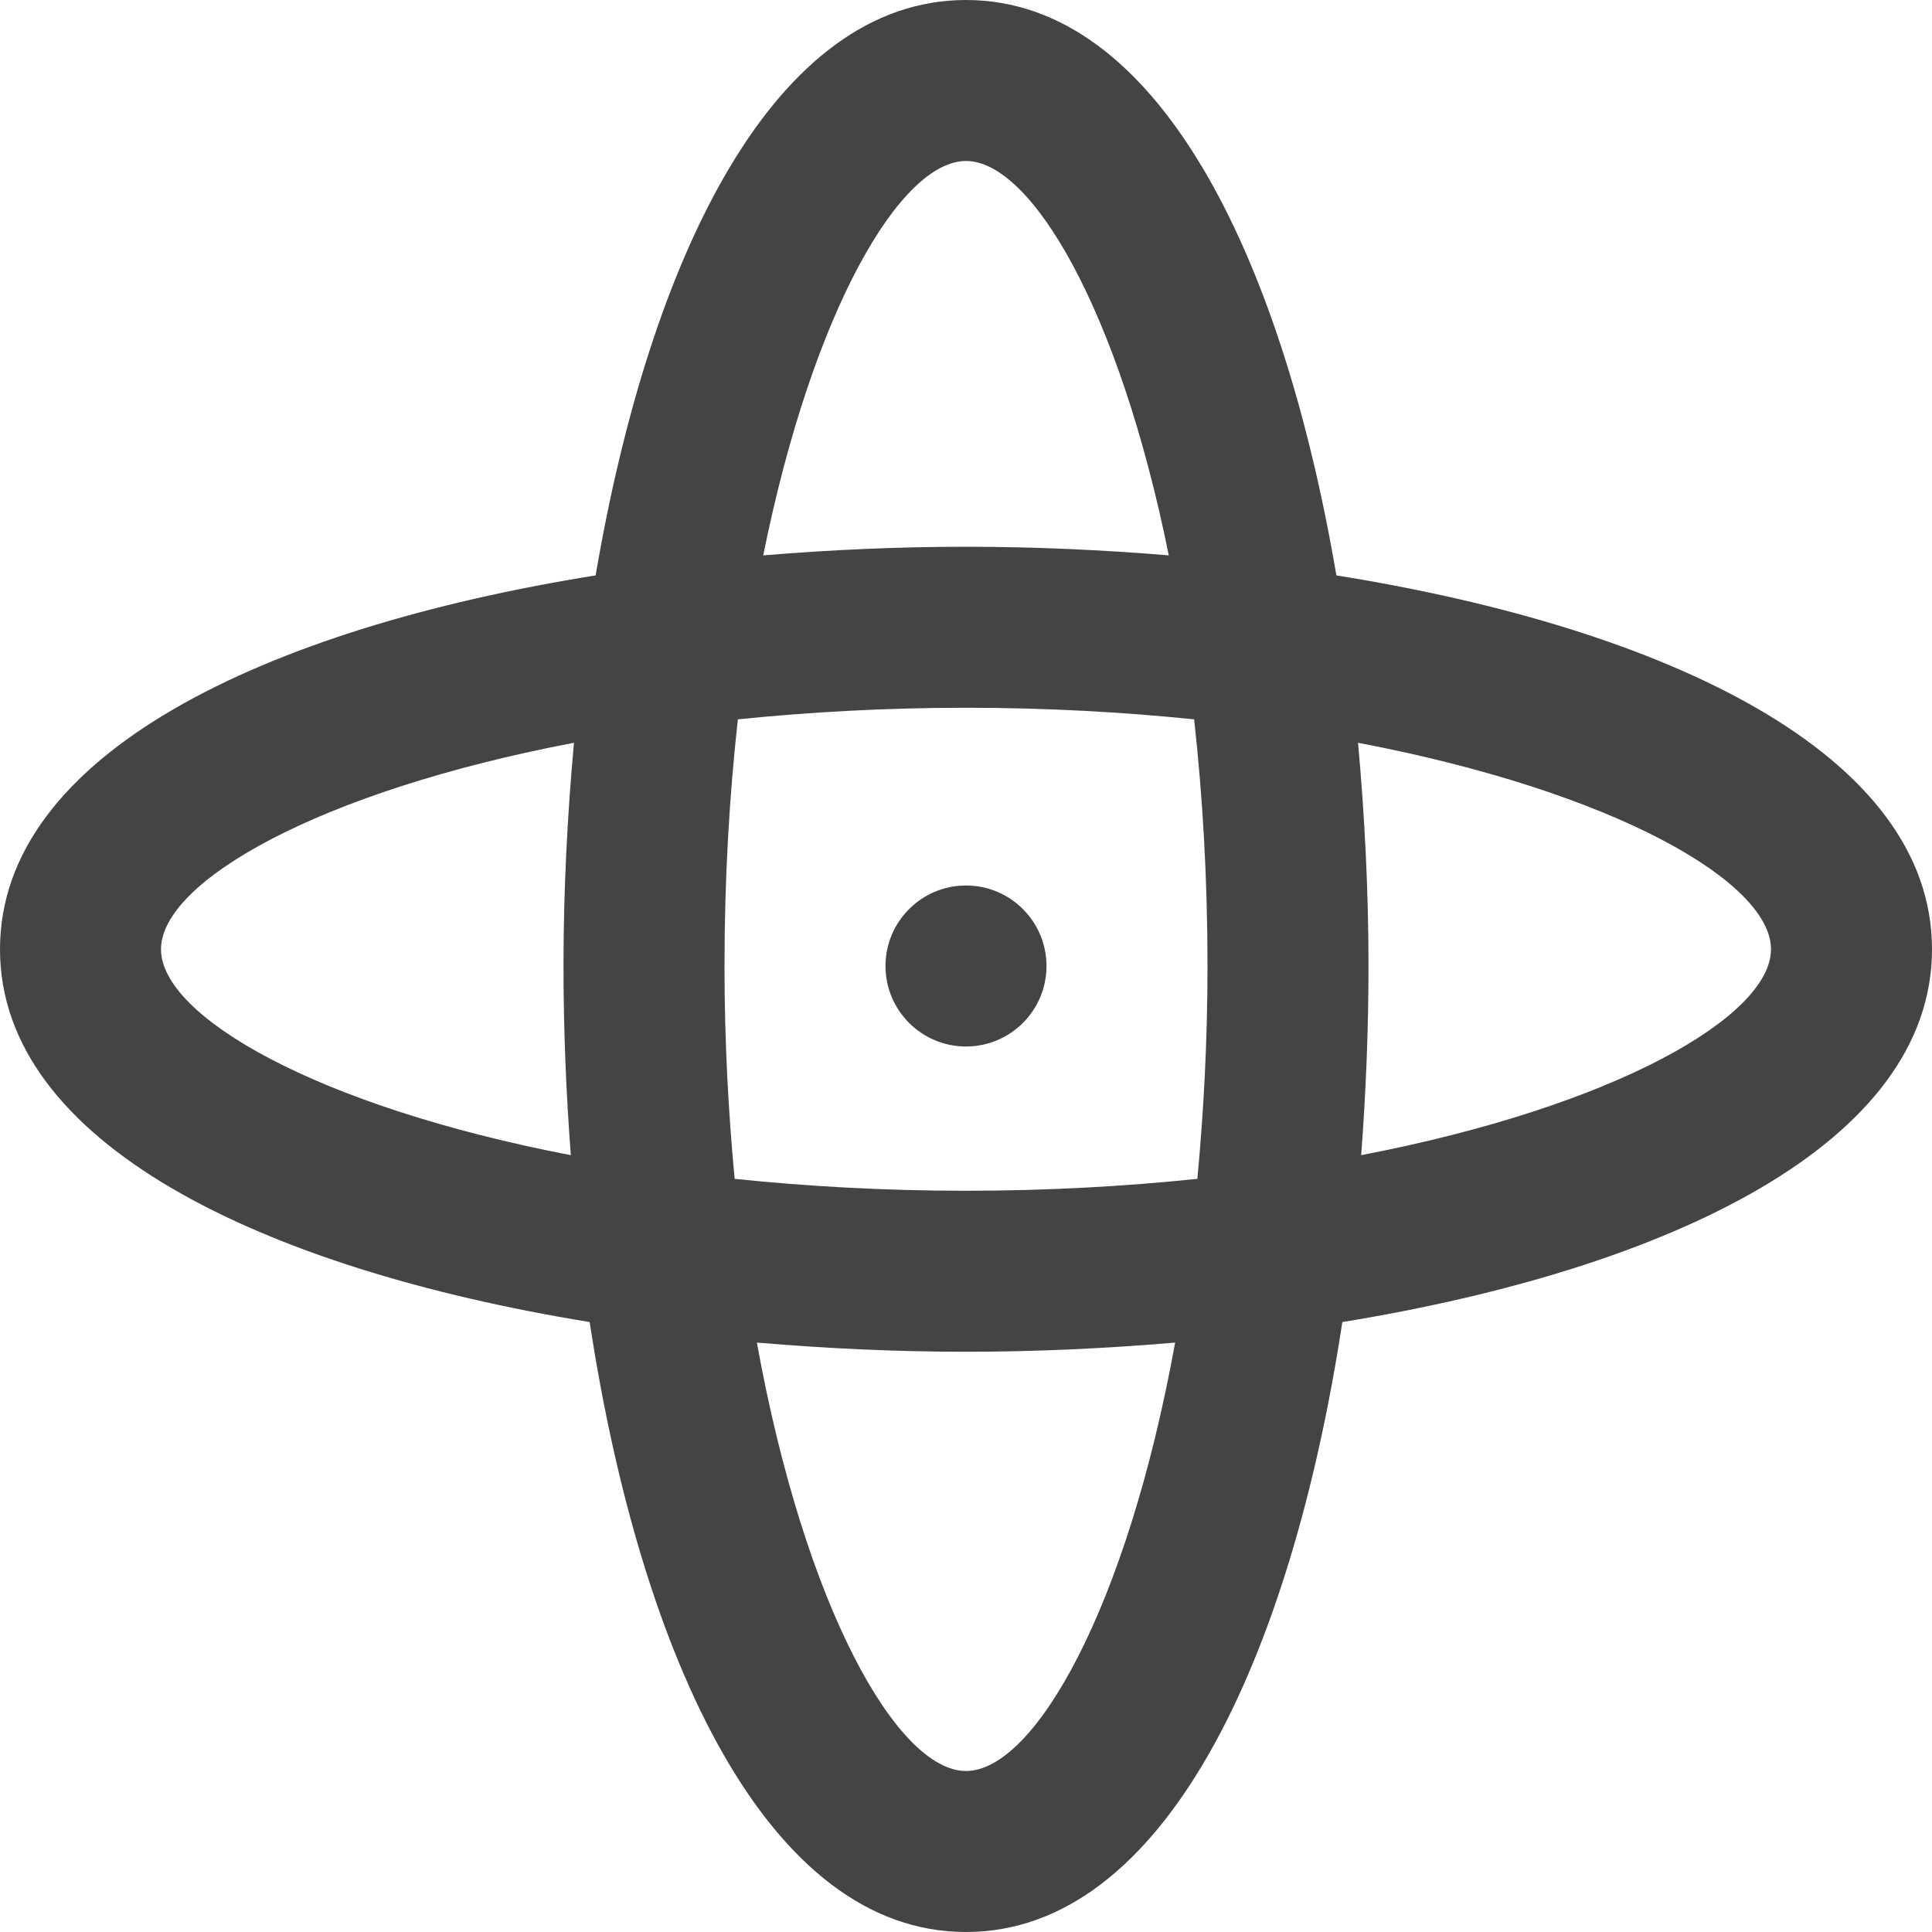
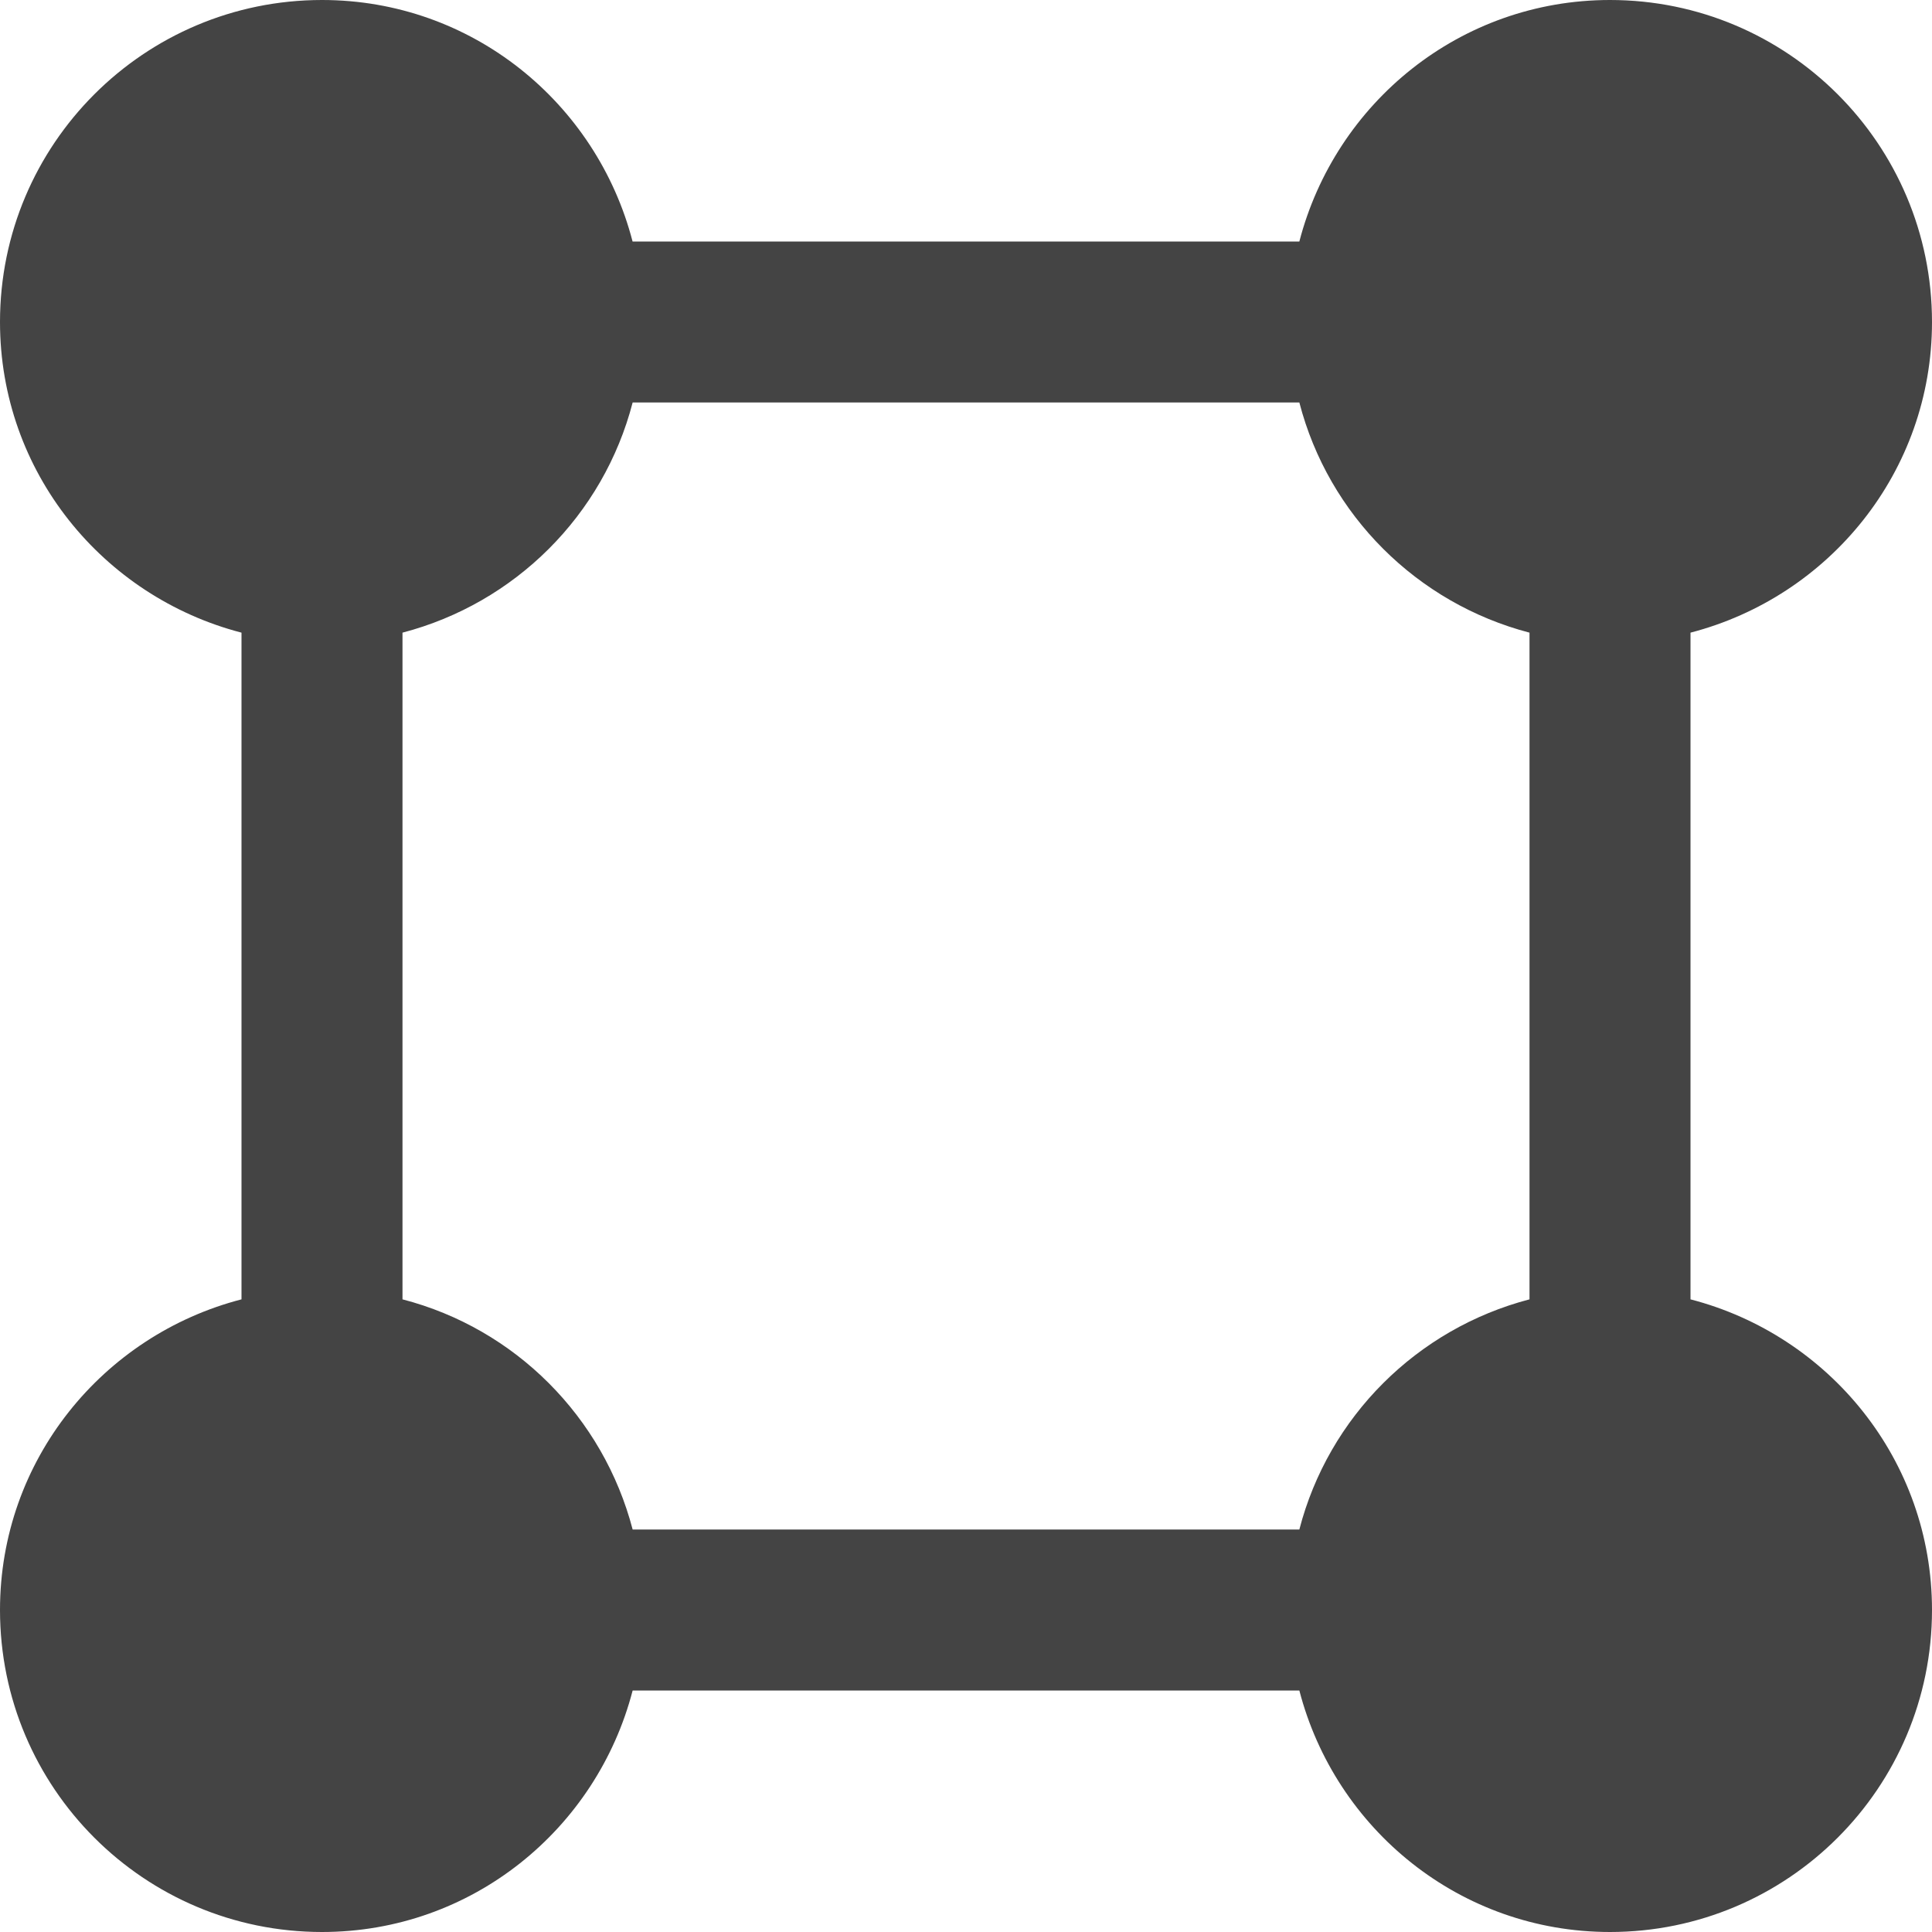
<svg xmlns="http://www.w3.org/2000/svg" preserveAspectRatio="xMidYMid" width="24" height="24" viewBox="0 0 24 24">
  <defs>
    <style>
      .cls-1 {
        fill: #444;
        fill-rule: evenodd;
      }
    </style>
  </defs>
-   <path d="M16.675,16.423 C16.035,20.621 14.455,24.000 12.000,24.000 C9.545,24.000 7.966,20.621 7.325,16.423 C3.246,15.758 0.000,14.197 0.000,11.792 C0.000,9.372 3.285,7.806 7.399,7.148 C8.080,3.153 9.630,0.000 12.000,0.000 C14.370,0.000 15.920,3.153 16.601,7.148 C20.715,7.806 24.000,9.372 24.000,11.792 C24.000,14.197 20.754,15.758 16.675,16.423 ZM2.000,11.792 C2.000,12.619 3.916,13.739 7.091,14.350 C7.032,13.574 7.000,12.787 7.000,12.000 C7.000,11.069 7.047,10.139 7.130,9.227 C3.933,9.836 2.000,10.961 2.000,11.792 ZM12.000,22.000 C12.847,22.000 13.998,19.988 14.598,16.678 C13.742,16.751 12.872,16.792 12.000,16.792 C11.128,16.792 10.258,16.751 9.402,16.678 C10.002,19.988 11.153,22.000 12.000,22.000 ZM12.000,2.000 C11.190,2.000 10.099,3.840 9.481,6.899 C10.311,6.830 11.155,6.792 12.000,6.792 C12.845,6.792 13.689,6.830 14.519,6.899 C13.901,3.840 12.810,2.000 12.000,2.000 ZM14.834,8.936 C13.950,8.846 13.007,8.792 12.000,8.792 C10.994,8.792 10.050,8.846 9.166,8.936 C9.061,9.883 9.000,10.907 9.000,12.000 C9.000,12.935 9.048,13.814 9.126,14.644 C10.021,14.737 10.979,14.792 12.000,14.792 C13.021,14.792 13.979,14.737 14.874,14.644 C14.952,13.814 15.000,12.935 15.000,12.000 C15.000,10.907 14.939,9.883 14.834,8.936 ZM16.870,9.227 C16.953,10.139 17.000,11.069 17.000,12.000 C17.000,12.787 16.968,13.574 16.909,14.350 C20.084,13.739 22.000,12.619 22.000,11.792 C22.000,10.961 20.067,9.836 16.870,9.227 ZM12.000,13.000 C11.448,13.000 11.000,12.552 11.000,12.000 C11.000,11.448 11.448,11.000 12.000,11.000 C12.552,11.000 13.000,11.448 13.000,12.000 C13.000,12.552 12.552,13.000 12.000,13.000 Z" class="cls-1" />
+   <path d="M21.000,7.859 L21.000,16.141 C22.722,16.587 24.000,18.138 24.000,20.000 C24.000,22.209 22.209,24.000 20.000,24.000 C18.138,24.000 16.588,22.722 16.141,21.000 L7.859,21.000 C7.412,22.722 5.862,24.000 4.000,24.000 C1.791,24.000 -0.000,22.209 -0.000,20.000 C-0.000,18.138 1.278,16.587 3.000,16.141 L3.000,7.859 C1.278,7.412 -0.000,5.862 -0.000,4.000 C-0.000,1.791 1.791,0.000 4.000,0.000 C5.862,0.000 7.412,1.278 7.858,3.000 L16.141,3.000 C16.588,1.278 18.138,0.000 20.000,0.000 C22.209,0.000 24.000,1.791 24.000,4.000 C24.000,5.862 22.722,7.412 21.000,7.859 ZM16.141,5.000 L7.859,5.000 C7.496,6.401 6.397,7.494 5.000,7.859 L5.000,16.141 C6.401,16.504 7.494,17.603 7.859,19.000 L16.141,19.000 C16.504,17.599 17.603,16.506 19.000,16.141 L19.000,7.859 C17.603,7.494 16.504,6.401 16.141,5.000 Z" class="cls-1" />
</svg>
